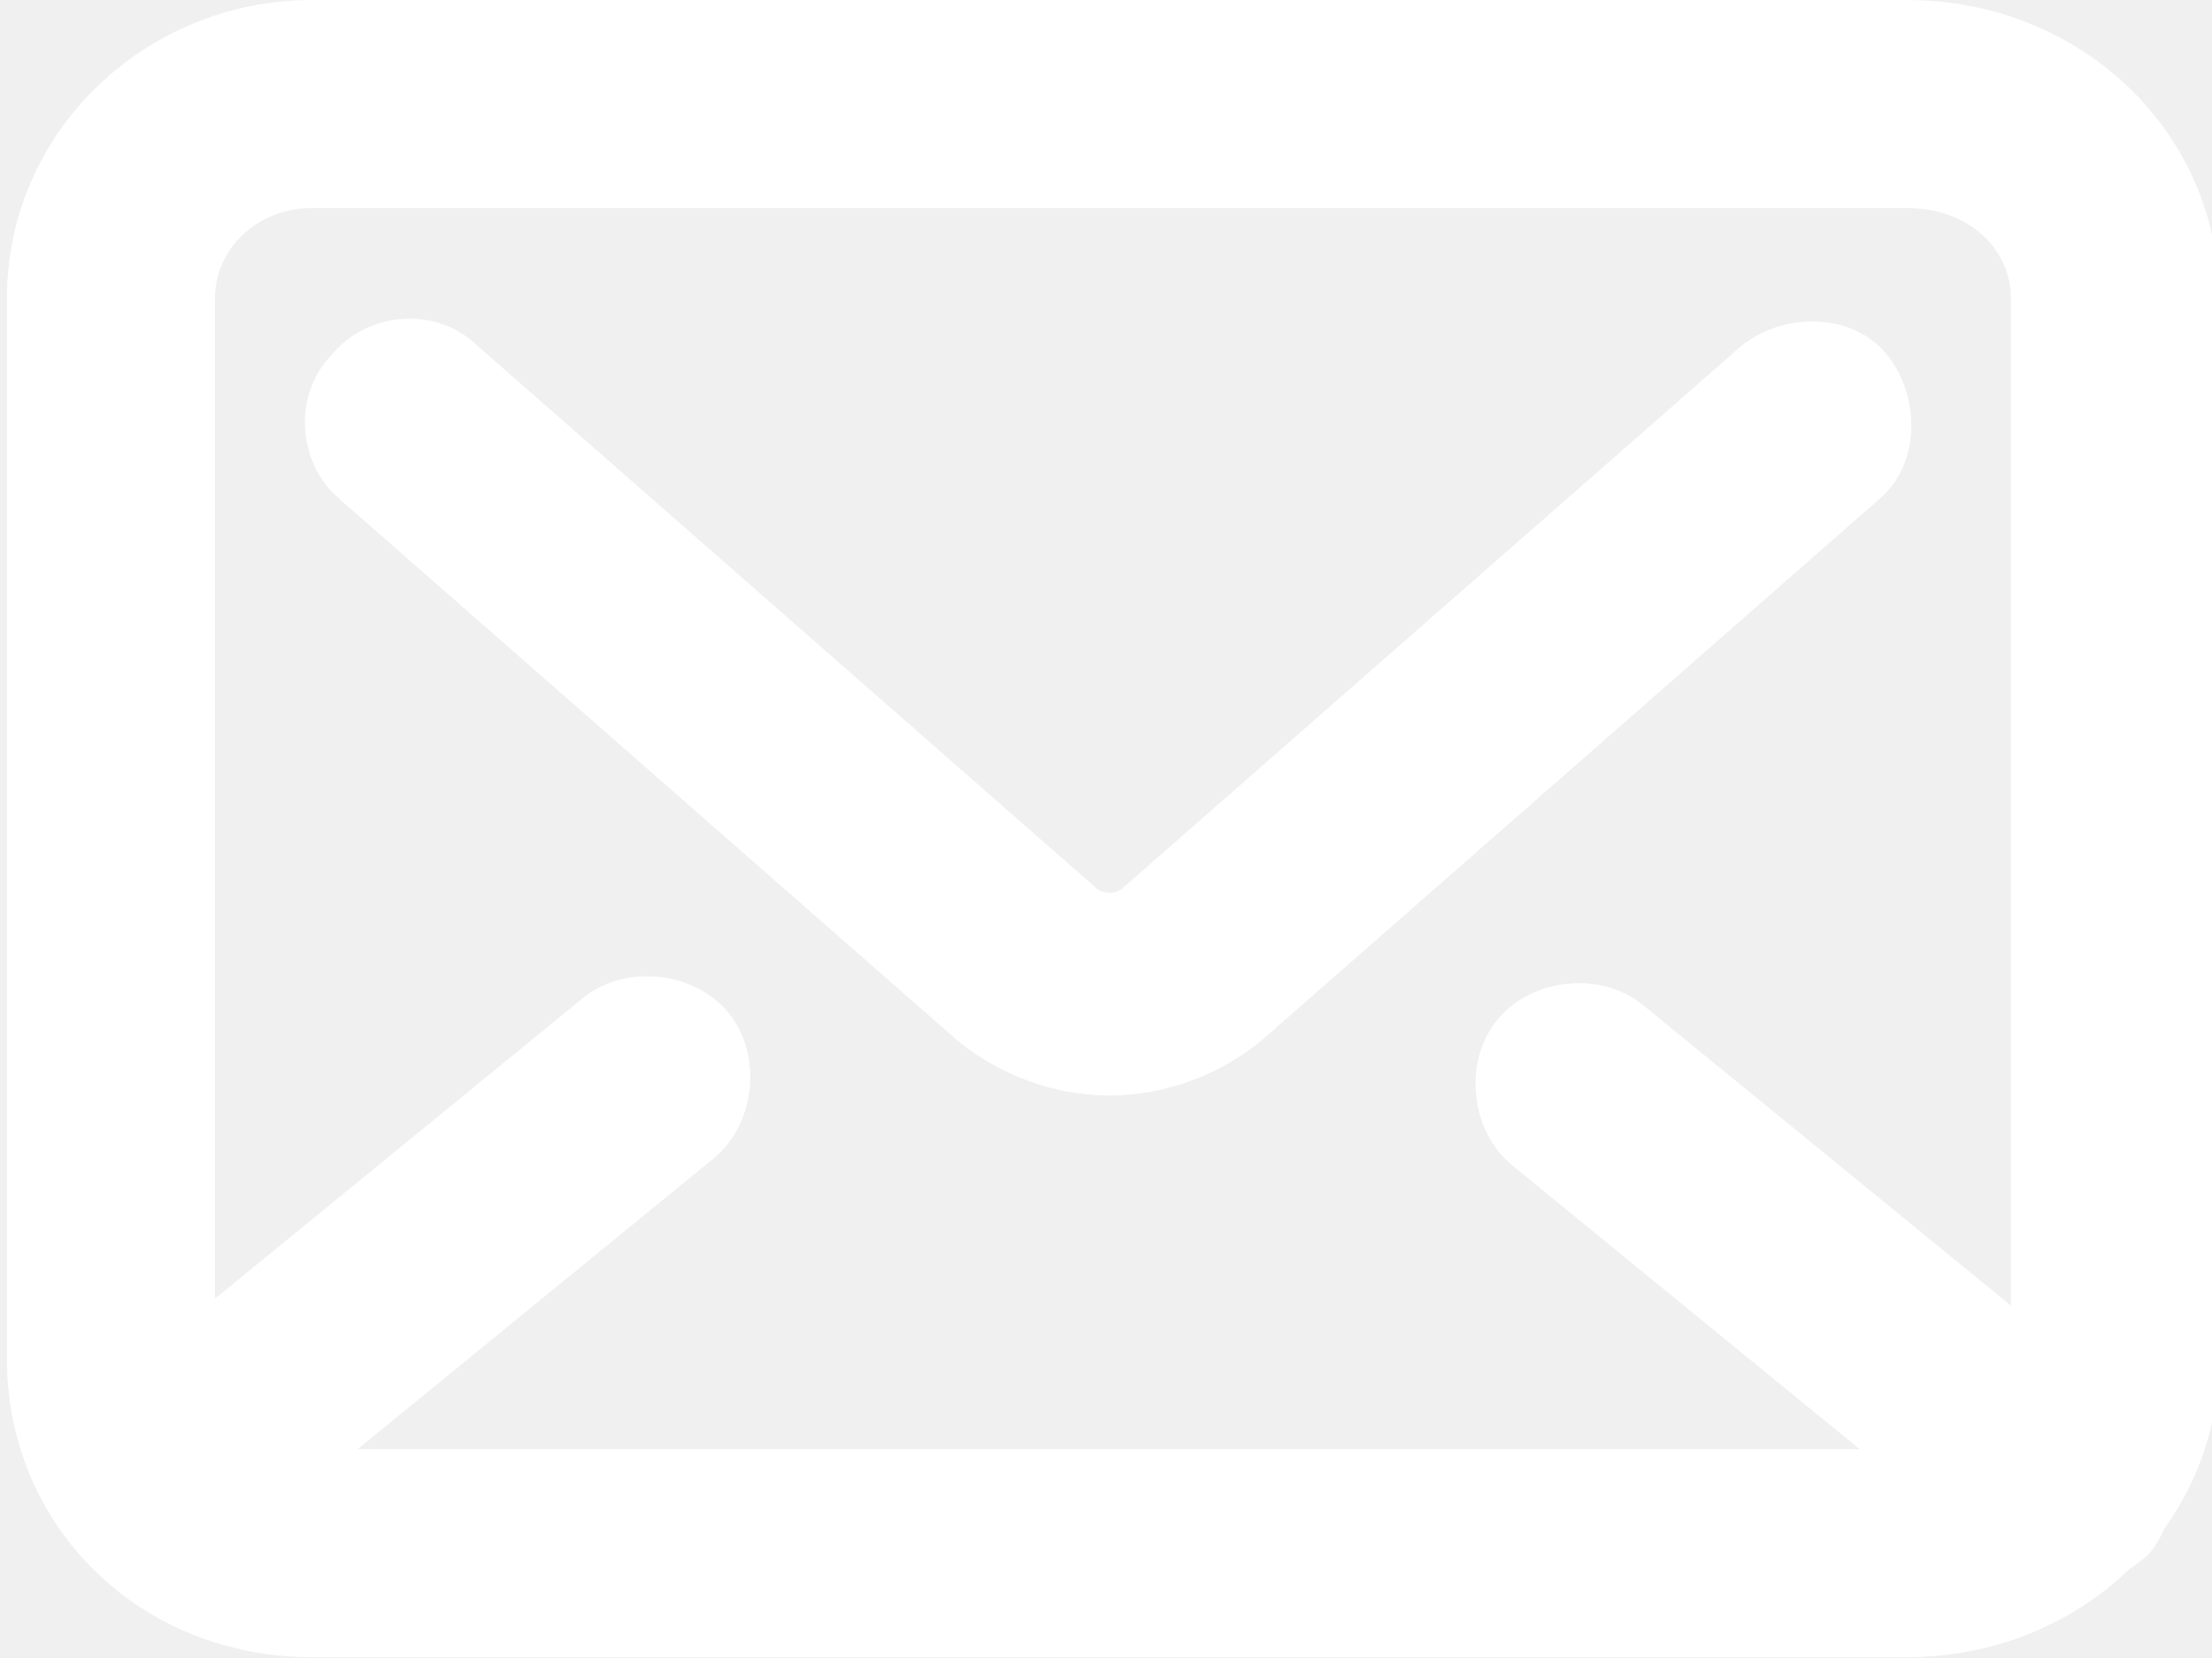
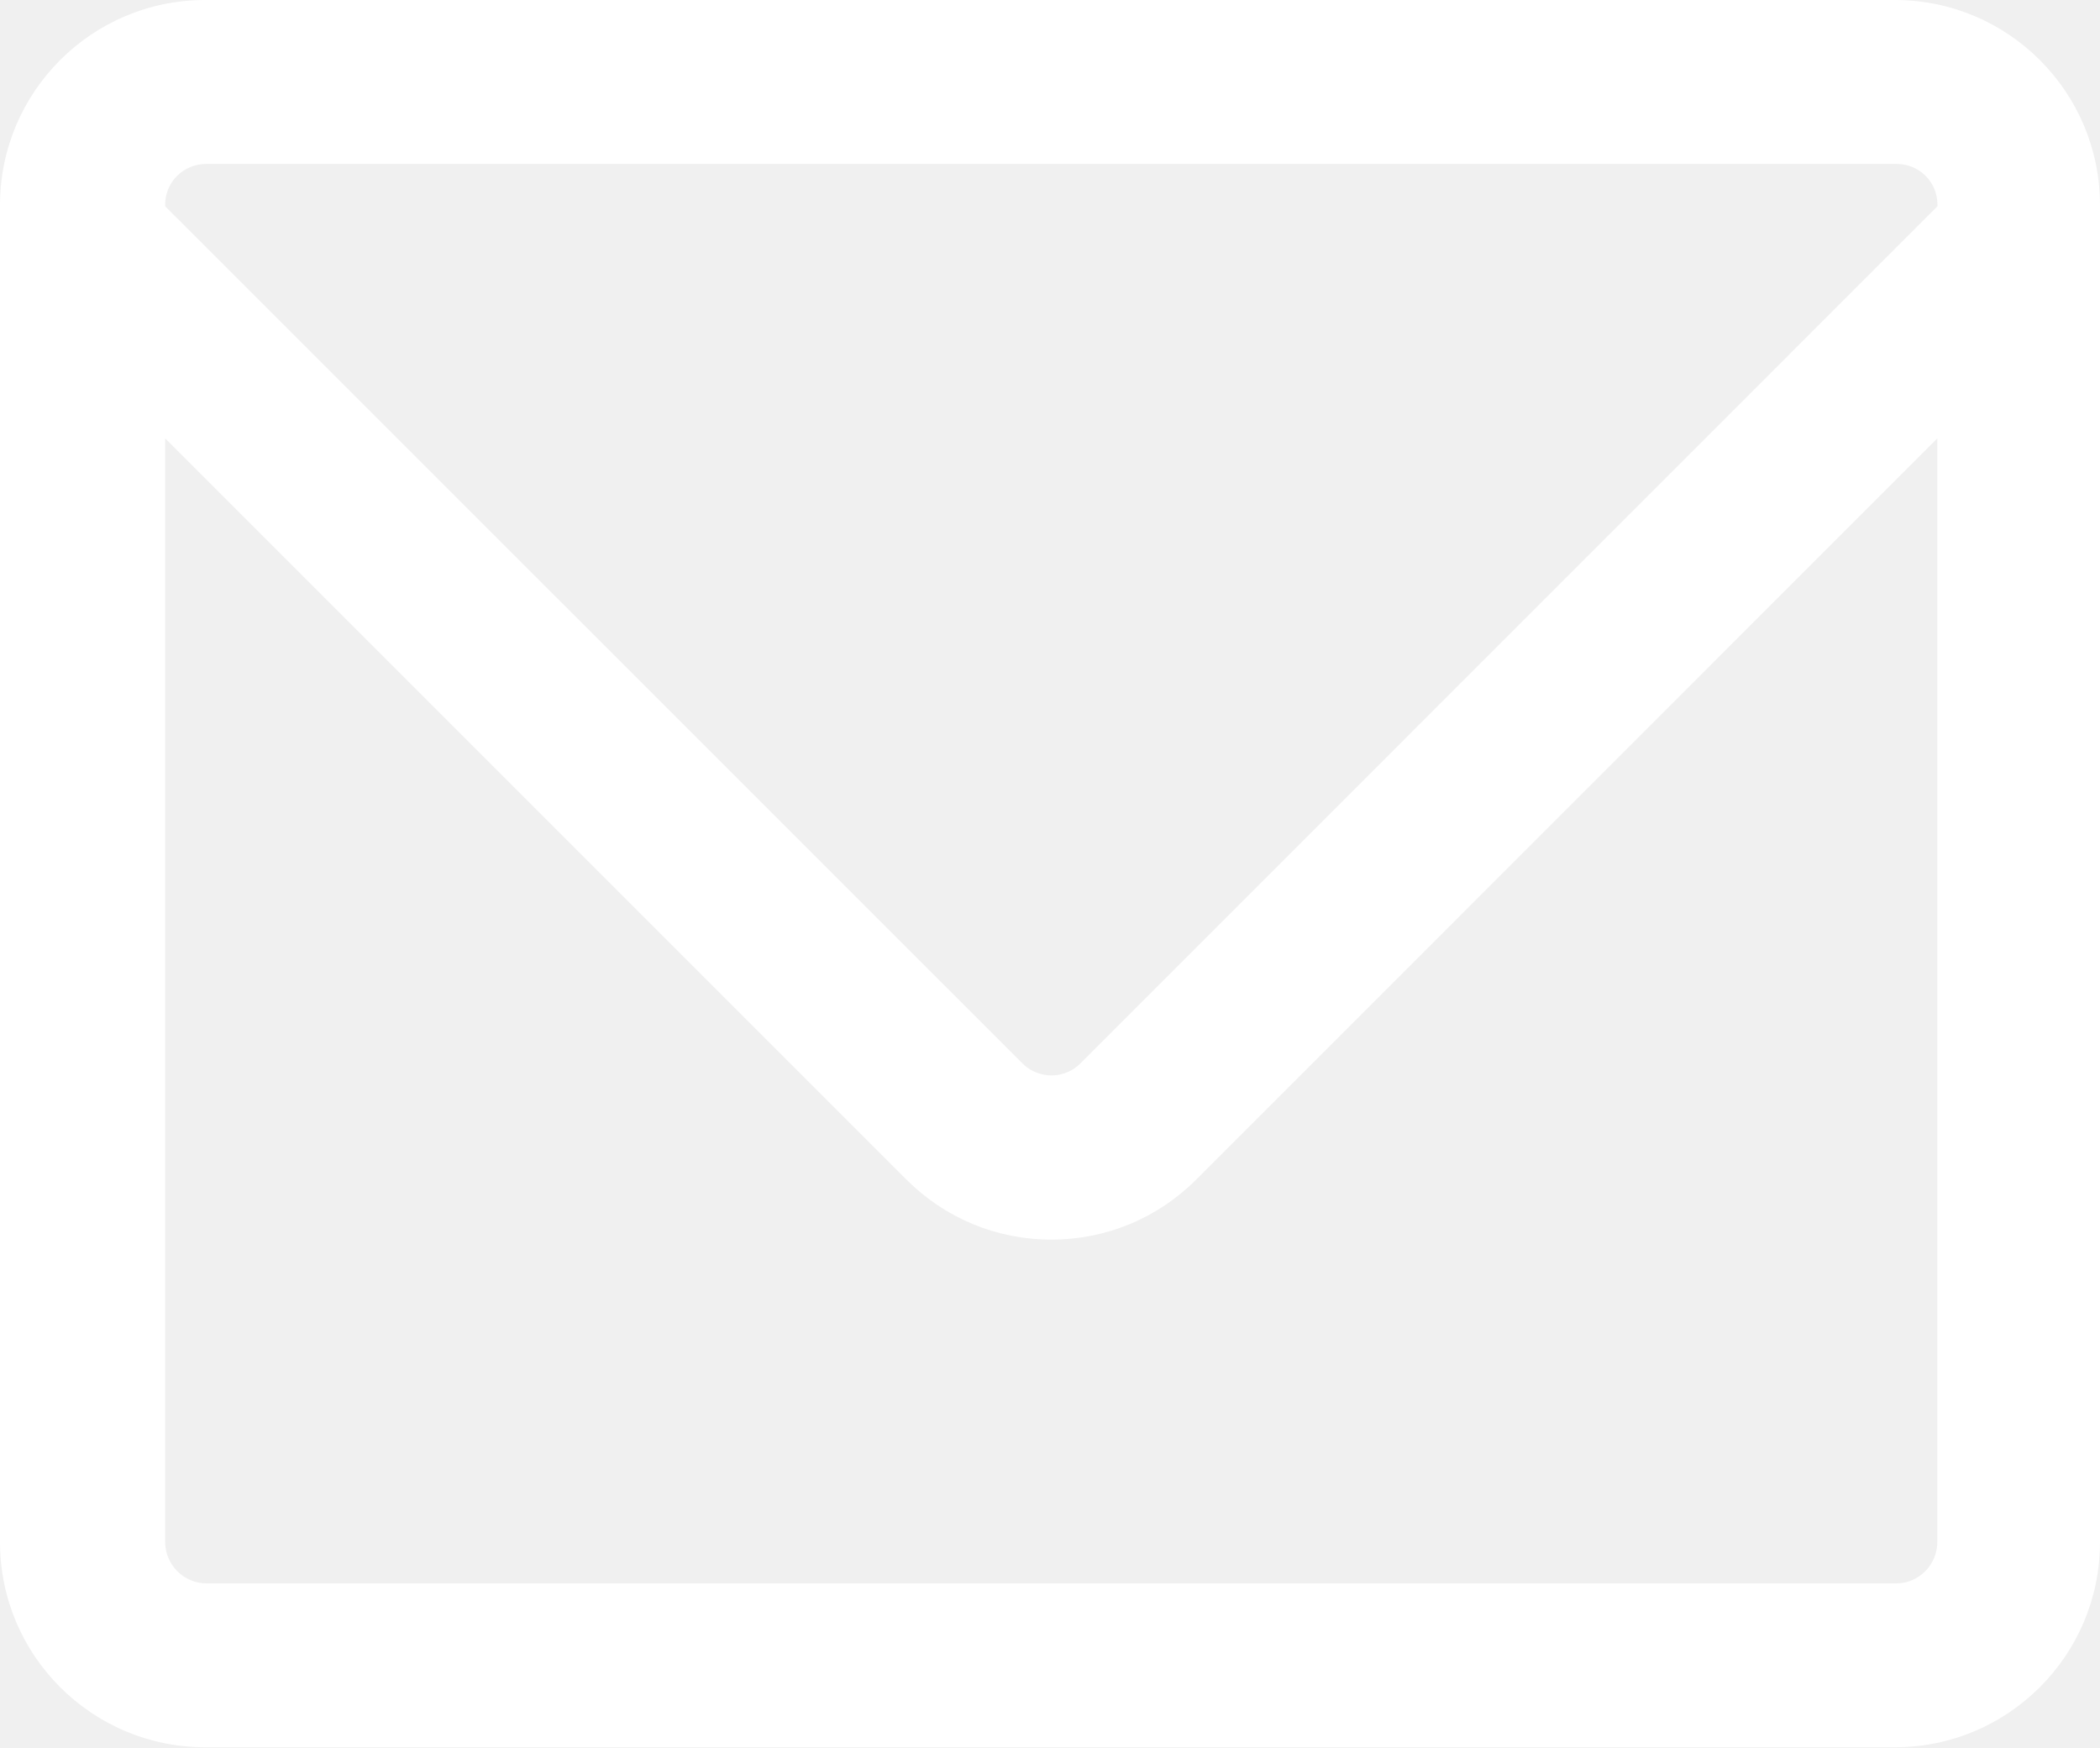
- <svg xmlns="http://www.w3.org/2000/svg" version="1.1" id="Layer_1" x="0px" y="0px" viewBox="-290.9 410 31.9 23.9" style="enable-background:new -290.9 410 31.9 23.9;" xml:space="preserve">
+ <svg xmlns="http://www.w3.org/2000/svg" version="1.1" id="Layer_1" x="0px" y="0px" viewBox="548 -283.1 1691 1407" style="enable-background:new 548 -283.1 1691 1407;" xml:space="preserve">
  <style type="text/css">
	.st0{fill:#FFFFFF;}
</style>
-   <g>
-     <g>
-       <path class="st0" d="M-274.9,425.8c-0.8,0-1.6-0.3-2.2-0.8l-8.9-7.8c-0.6-0.5-0.7-1.5-0.1-2.1c0.5-0.6,1.5-0.7,2.1-0.1l8.9,7.8    c0.1,0.1,0.3,0.1,0.4,0l8.9-7.8c0.6-0.5,1.6-0.5,2.1,0.1c0.5,0.6,0.5,1.6-0.1,2.1l-8.9,7.8C-273.3,425.5-274.1,425.8-274.9,425.8z    " />
-     </g>
-     <g>
-       <path class="st0" d="M-261.1,432.9c-0.3,0-0.7-0.1-0.9-0.3l-7.1-5.8c-0.6-0.5-0.7-1.5-0.2-2.1c0.5-0.6,1.5-0.7,2.1-0.2l7.1,5.8    c0.6,0.5,0.7,1.5,0.2,2.1C-260.2,432.7-260.7,432.9-261.1,432.9z" />
-     </g>
-     <g>
-       <path class="st0" d="M-288.6,432.9c-0.4,0-0.9-0.2-1.2-0.6c-0.5-0.6-0.4-1.6,0.2-2.1l7.1-5.8c0.6-0.5,1.6-0.4,2.1,0.2    c0.5,0.6,0.4,1.6-0.2,2.1l-7.1,5.8C-287.9,432.8-288.3,432.9-288.6,432.9z" />
-     </g>
-     <g>
-       <path class="st0" d="M-263.4,433.9h-23c-2.5,0-4.4-1.9-4.4-4.3v-15.3c0-2.4,2-4.3,4.4-4.3h23c2.5,0,4.5,1.9,4.5,4.3v15.3    C-258.9,432-260.9,433.9-263.4,433.9z M-286.4,413c-0.8,0-1.4,0.6-1.4,1.3v15.3c0,0.7,0.6,1.3,1.4,1.3h23c0.8,0,1.5-0.6,1.5-1.3    v-15.3c0-0.7-0.6-1.3-1.5-1.3H-286.4z" />
-     </g>
+   <g id="packet">
+     <path class="st0" d="M2239-117.9c0-91.2-74-165.2-165.2-165.2H713.2c-91.2,0-165.2,74-165.2,165.2V958.7   c0,91.2,74,165.2,165.2,165.2h1360.6c91.2,0,165.2-74,165.2-165.2V-117.9z M714.1-151.1h1361.1c18.2,0,32.9,14.5,32.9,32.7v1.4   l-690.1,690.2c-8.4,8.4-18.2,9.7-23.3,9.7s-14.9-1.3-23.4-9.7L681-117v-1.3C681-136.6,695.8-151.1,714.1-151.1z M2075.1,991.9   H714.1c-18.2,0-33.1-15.1-33.1-33.3V69.9l596.8,596.8c31.2,31.2,72.7,48.4,116.8,48.4c44.1,0,85.5-17.2,116.7-48.4L2108,69.9v888.6   C2108,976.8,2093.3,991.9,2075.1,991.9z" />
  </g>
+   <g id="Layer_1_1_">
+ </g>
</svg>
